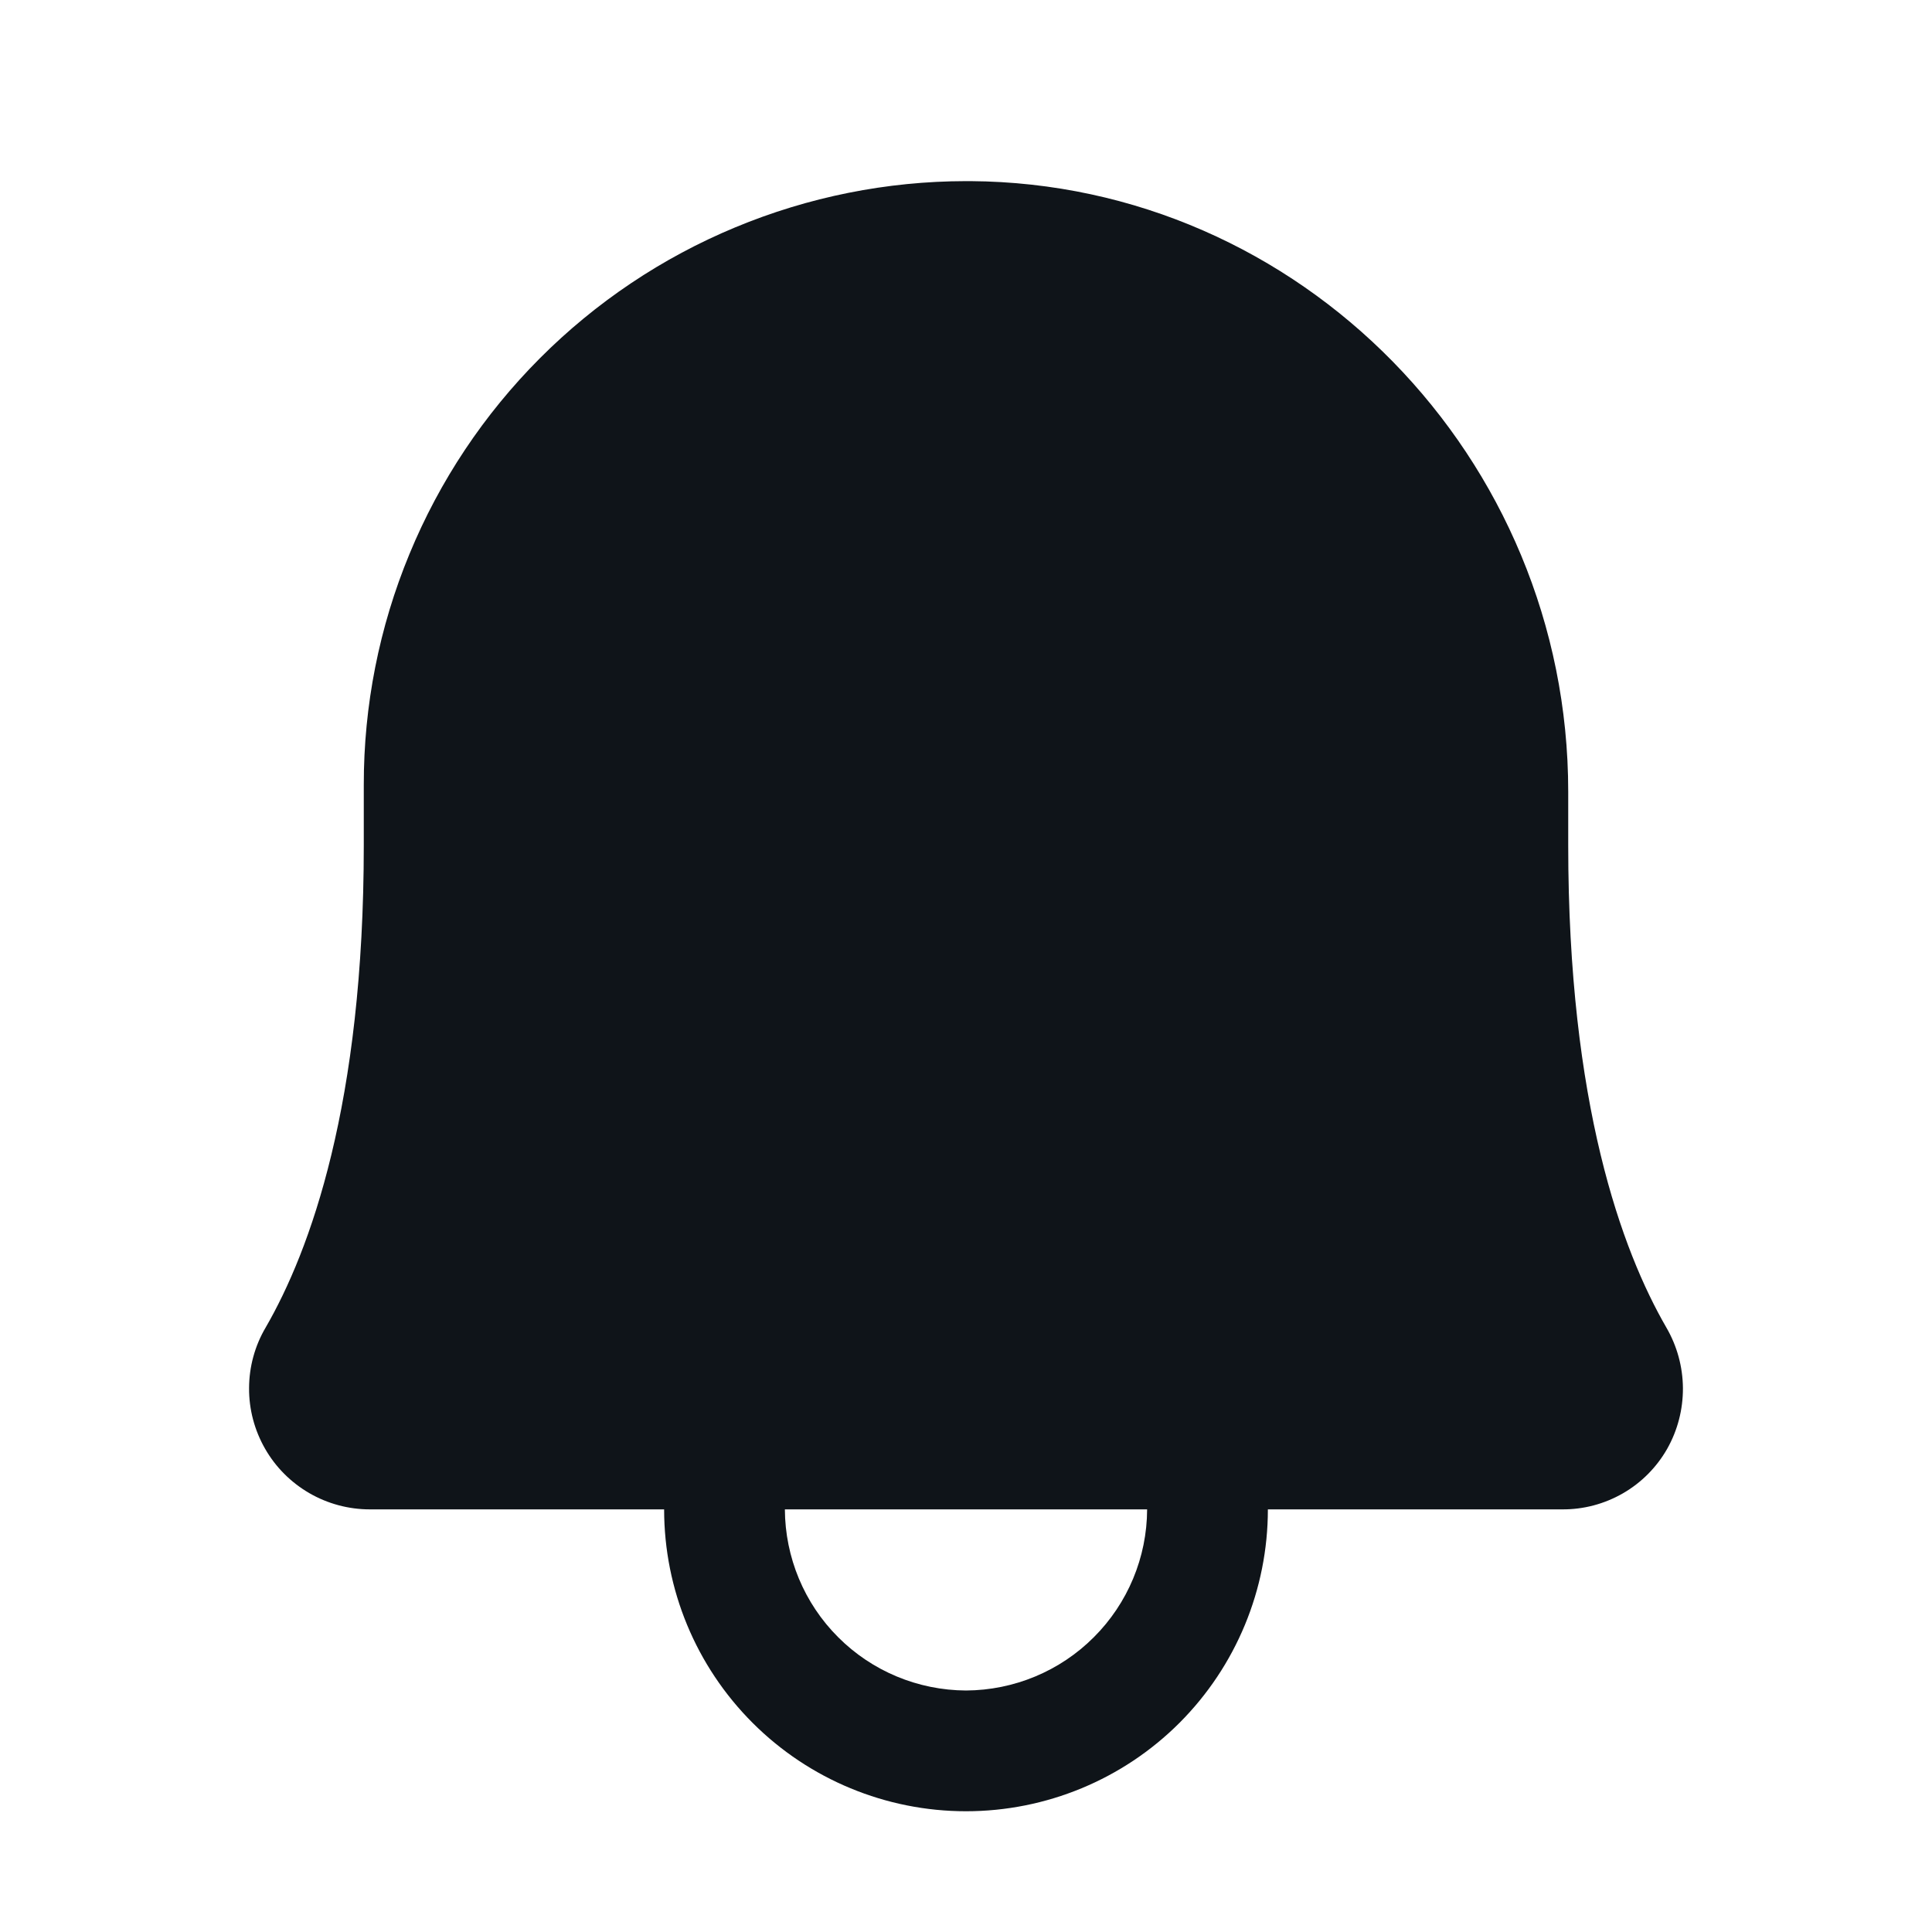
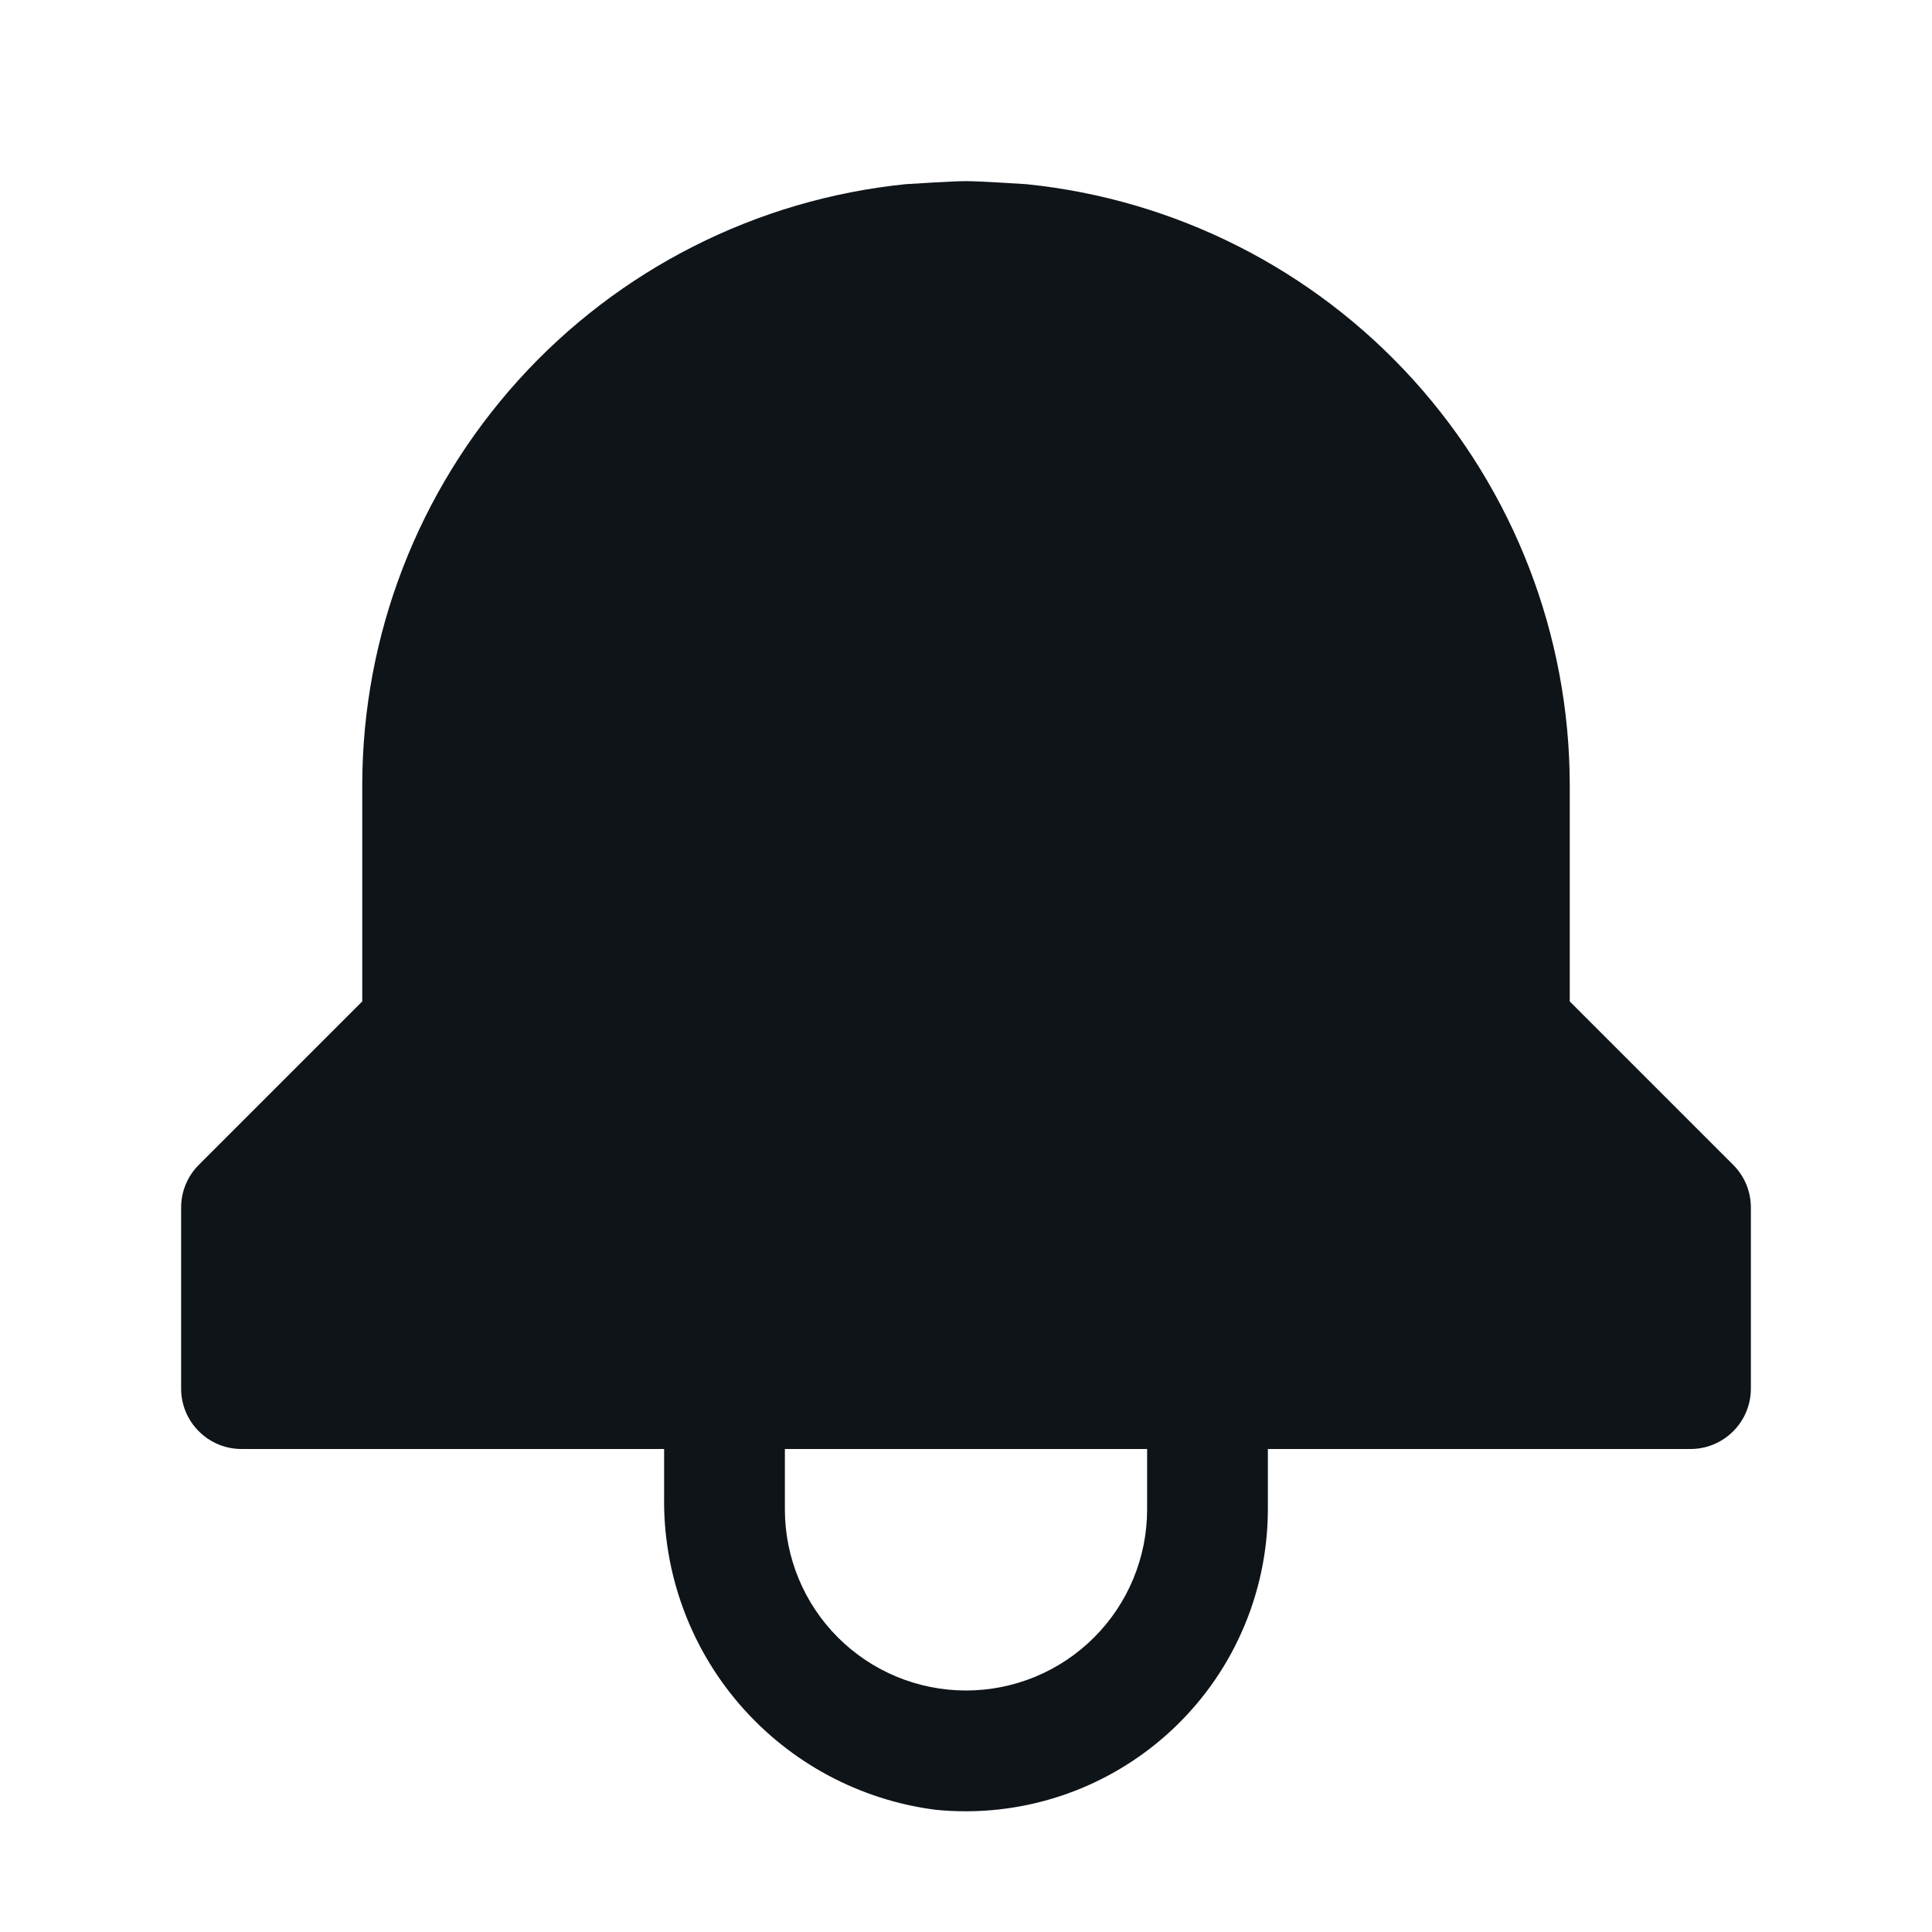
<svg xmlns="http://www.w3.org/2000/svg" width="24" height="24" viewBox="0 0 24 24" fill="none">
-   <path d="M20.7 16.491C20.147 15.534 19.481 13.716 19.481 10.5V9.834C19.481 5.681 16.153 2.278 12.056 2.25H12C11.017 2.251 10.043 2.446 9.134 2.824C8.226 3.201 7.401 3.754 6.706 4.451C6.012 5.147 5.461 5.973 5.086 6.883C4.71 7.792 4.518 8.766 4.519 9.75V10.5C4.519 13.716 3.853 15.534 3.3 16.491C3.166 16.718 3.095 16.978 3.094 17.242C3.092 17.506 3.161 17.766 3.292 17.995C3.423 18.225 3.613 18.415 3.842 18.548C4.07 18.68 4.33 18.75 4.594 18.75H8.25C8.25 19.745 8.645 20.698 9.349 21.402C10.052 22.105 11.006 22.5 12 22.5C12.995 22.5 13.949 22.105 14.652 21.402C15.355 20.698 15.75 19.745 15.75 18.75H19.406C19.671 18.752 19.93 18.683 20.16 18.551C20.388 18.42 20.578 18.229 20.709 18C20.84 17.769 20.907 17.509 20.906 17.244C20.904 16.979 20.833 16.72 20.7 16.491ZM12 21C11.404 20.997 10.833 20.76 10.412 20.338C9.99 19.917 9.753 19.346 9.75 18.75H14.25C14.248 19.346 14.01 19.917 13.588 20.338C13.167 20.76 12.596 20.997 12 21Z" fill="#0F1419" />
+   <path d="M21.53 14.47L19.5 12.44V9.75C19.498 7.891 18.806 6.1 17.559 4.721C16.313 3.343 14.599 2.476 12.75 2.288C12.75 2.288 12.172 2.25 12 2.25C11.828 2.25 11.25 2.288 11.25 2.288C9.401 2.476 7.687 3.343 6.441 4.721C5.194 6.1 4.502 7.891 4.5 9.75V12.44L2.47 14.47C2.329 14.61 2.25 14.801 2.25 15V17.25C2.25 17.449 2.329 17.64 2.47 17.78C2.61 17.921 2.801 18 3 18H8.25V18.583C8.234 19.534 8.569 20.458 9.192 21.178C9.815 21.897 10.681 22.362 11.625 22.482C12.146 22.534 12.673 22.476 13.17 22.312C13.668 22.148 14.126 21.881 14.514 21.53C14.903 21.178 15.214 20.75 15.426 20.271C15.639 19.792 15.749 19.274 15.75 18.75V18H21C21.199 18 21.39 17.921 21.53 17.78C21.671 17.64 21.75 17.449 21.75 17.25V15C21.75 14.801 21.671 14.61 21.53 14.47ZM14.25 18.75C14.25 19.347 14.013 19.919 13.591 20.341C13.169 20.763 12.597 21 12 21C11.403 21 10.831 20.763 10.409 20.341C9.987 19.919 9.75 19.347 9.75 18.75V18H14.25V18.75ZM20.25 16.5H3.75H6.441C6.441 16.5 6.441 16.5 8 16.5C9.5 16.5 10.409 16.5 12 16.5C13.591 16.5 20.25 16.5 20.25 16.5Z" fill="#0F1419" />
</svg>
